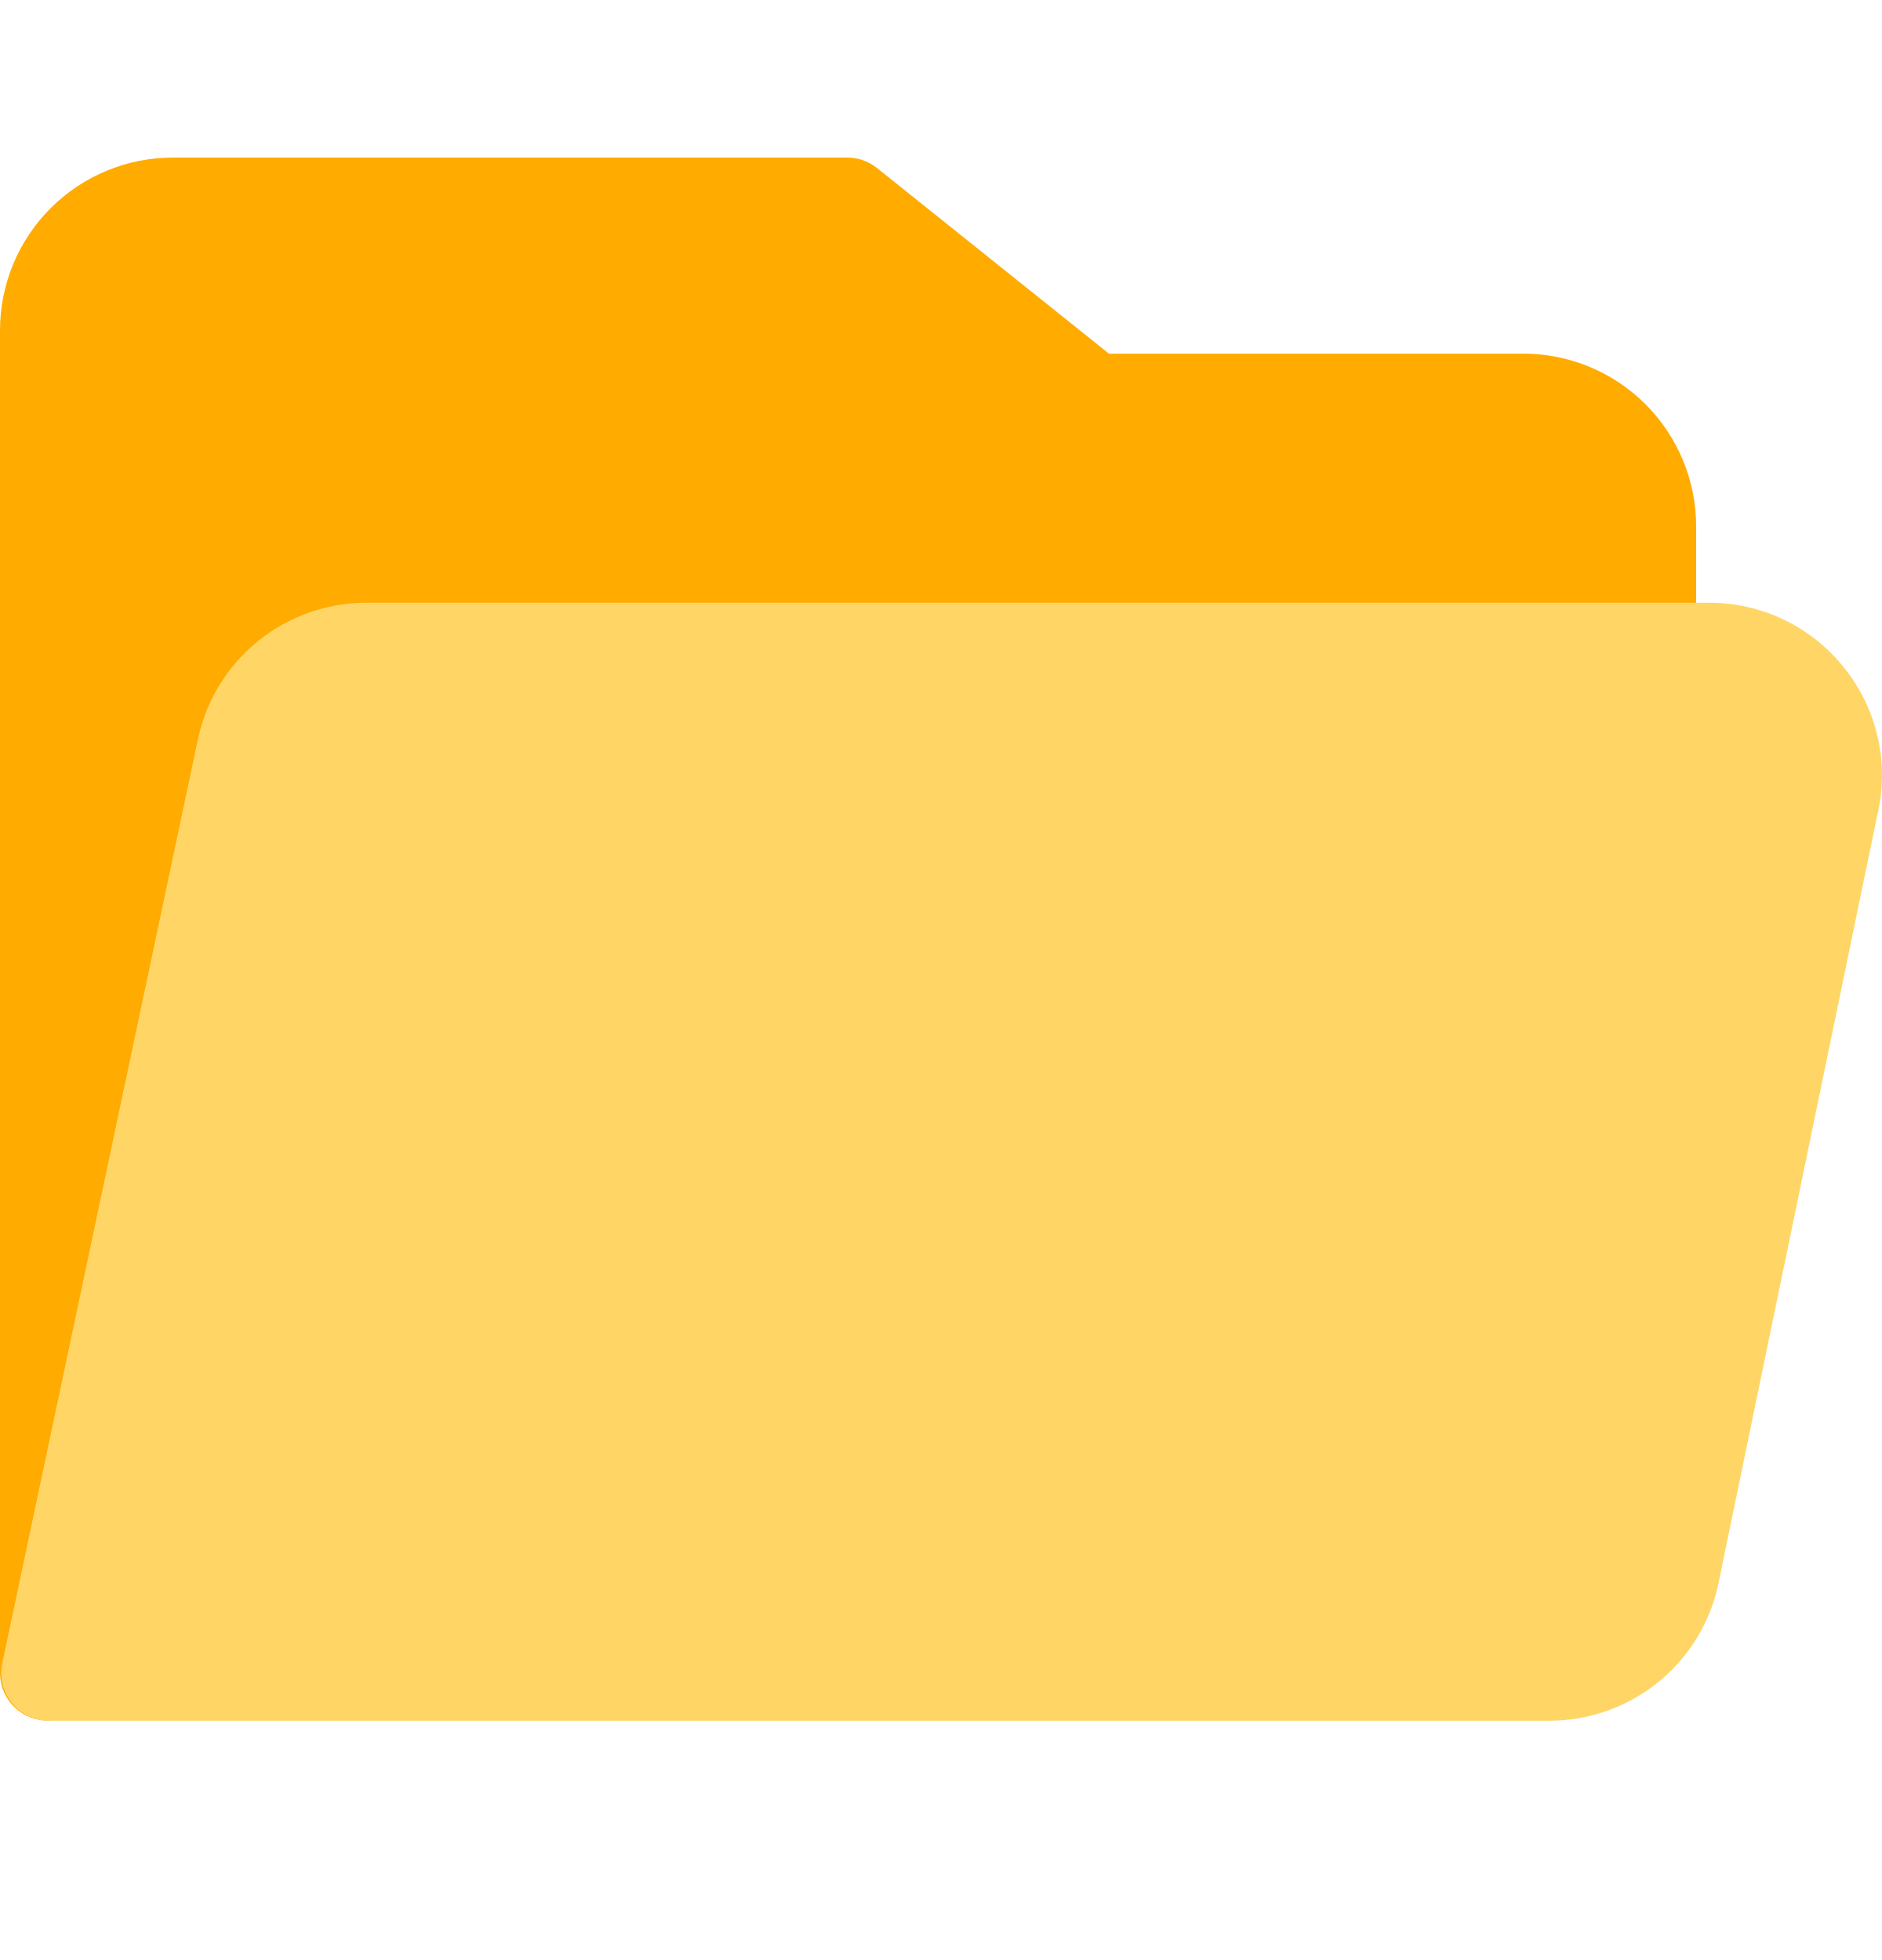
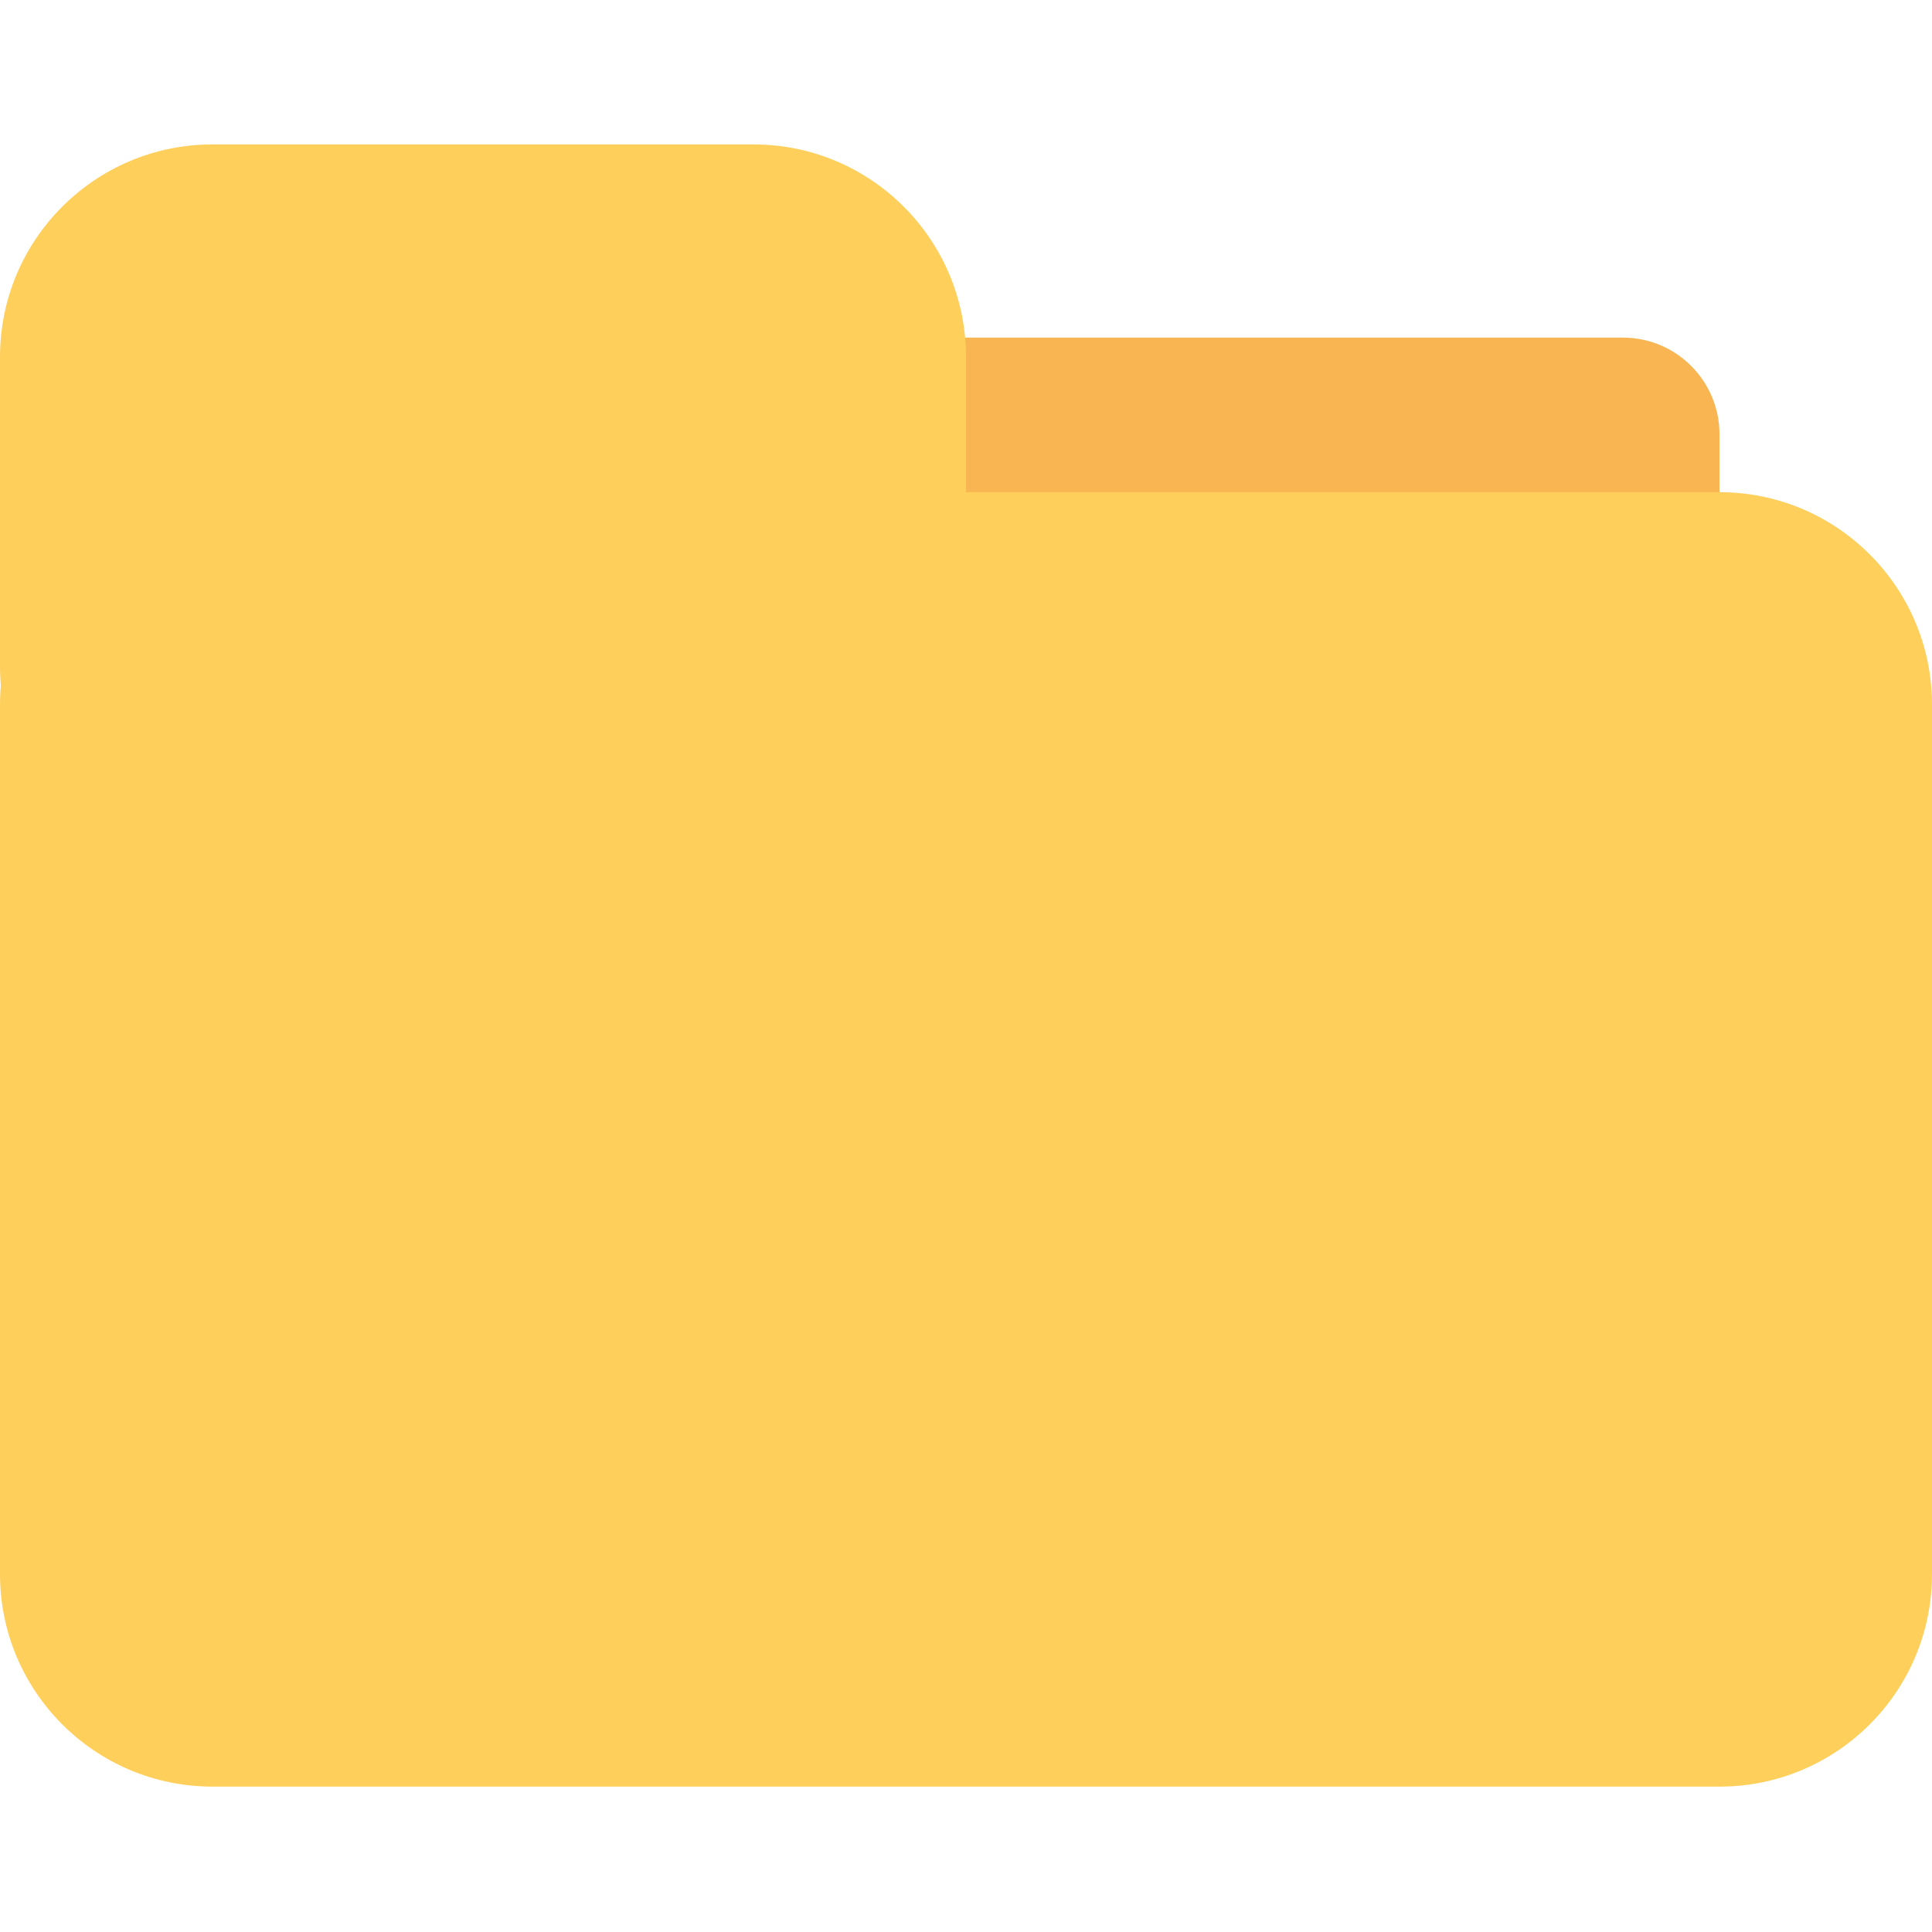
- <svg xmlns="http://www.w3.org/2000/svg" width="24" height="25" viewBox="0 0 24 25" fill="none">
-   <path d="M19.43 4.511H14.142L11.185 2.144C11.078 2.058 10.945 2.01 10.807 2.01H2.205C1.62 2.01 1.059 2.242 0.646 2.655C0.232 3.069 9.93363e-06 3.63 9.93363e-06 4.214V21.334C-0.001 21.485 0.054 21.631 0.155 21.744C0.256 21.856 0.395 21.928 0.545 21.944H0.61C0.75 21.943 0.886 21.895 0.994 21.807C1.103 21.719 1.178 21.596 1.208 21.46L3.701 9.665C3.751 9.445 3.876 9.249 4.054 9.111C4.232 8.973 4.452 8.901 4.677 8.908H21.02C21.182 8.908 21.337 8.844 21.451 8.729C21.566 8.615 21.63 8.46 21.63 8.298V6.716C21.63 6.132 21.398 5.572 20.986 5.158C20.573 4.745 20.014 4.512 19.43 4.511Z" fill="#FFAB00" />
-   <path d="M23.521 8.522C23.315 8.261 23.052 8.051 22.753 7.906C22.453 7.762 22.125 7.687 21.793 7.688H4.677C4.178 7.687 3.693 7.856 3.303 8.167C2.913 8.478 2.64 8.913 2.53 9.4L0.033 21.195C0.011 21.284 0.01 21.376 0.029 21.465C0.048 21.554 0.086 21.637 0.142 21.709C0.197 21.782 0.268 21.84 0.349 21.882C0.43 21.923 0.519 21.945 0.61 21.948H19.759C20.259 21.948 20.744 21.778 21.134 21.466C21.524 21.154 21.797 20.719 21.907 20.231L23.94 10.397C24.017 10.073 24.02 9.736 23.947 9.411C23.875 9.086 23.729 8.782 23.521 8.522Z" fill="#FFD666" />
+ <svg xmlns="http://www.w3.org/2000/svg" width="40" height="40" viewBox="0 0 40 40" fill="none">
+   <path d="M33.6 6.99H4.4C3.295 6.99 2.4 7.886 2.4 8.99V22.59C2.4 23.695 3.295 24.59 4.4 24.59H33.6C34.705 24.59 35.6 23.695 35.6 22.59V8.99C35.6 7.886 34.705 6.99 33.6 6.99Z" fill="#F9B552" />
+   <path d="M35.6 10.19H4.4C1.97 10.19 0 12.16 0 14.59V32.59C0 35.02 1.97 36.99 4.4 36.99H35.6C38.03 36.99 40 35.02 40 32.59V14.59C40 12.16 38.03 10.19 35.6 10.19Z" fill="#FFCF5C" />
+   <path d="M15.6 2.99H4.4C1.97 2.99 0 4.96 0 7.39V13.79C0 16.22 1.97 18.19 4.4 18.19H15.6C18.03 18.19 20 16.22 20 13.79V7.39C20 4.96 18.03 2.99 15.6 2.99Z" fill="#FFCF5C" />
</svg>
